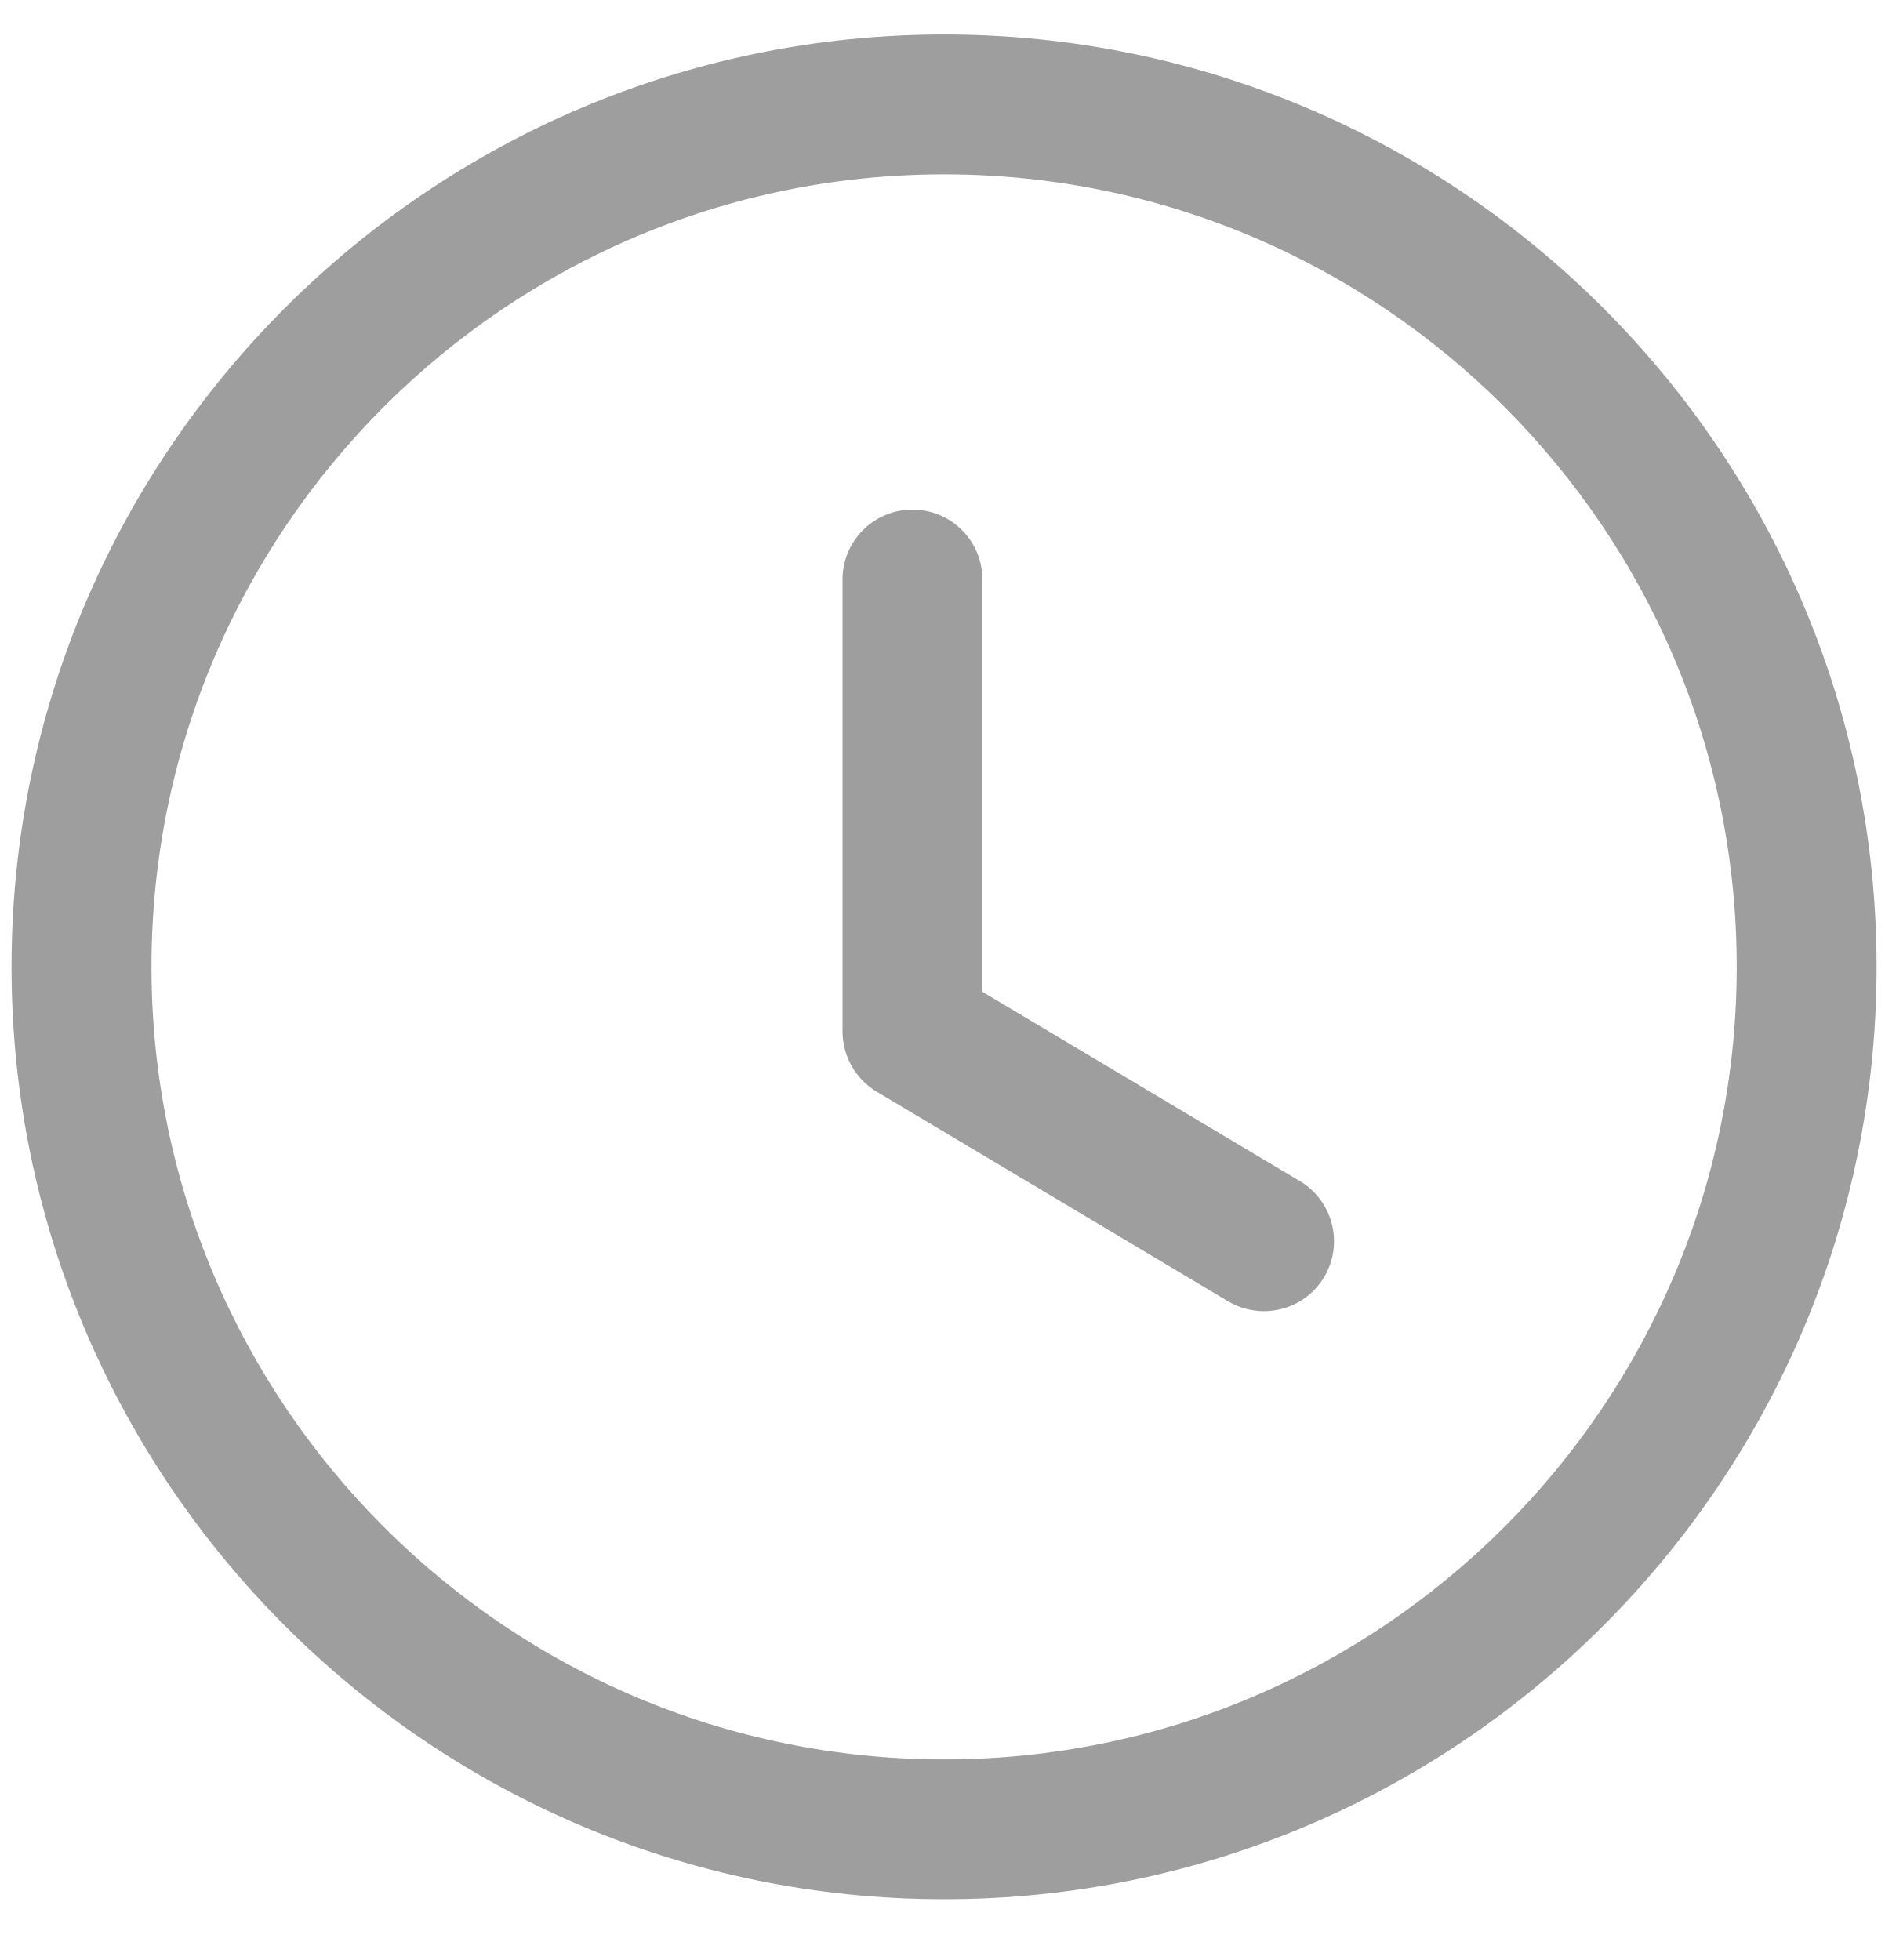
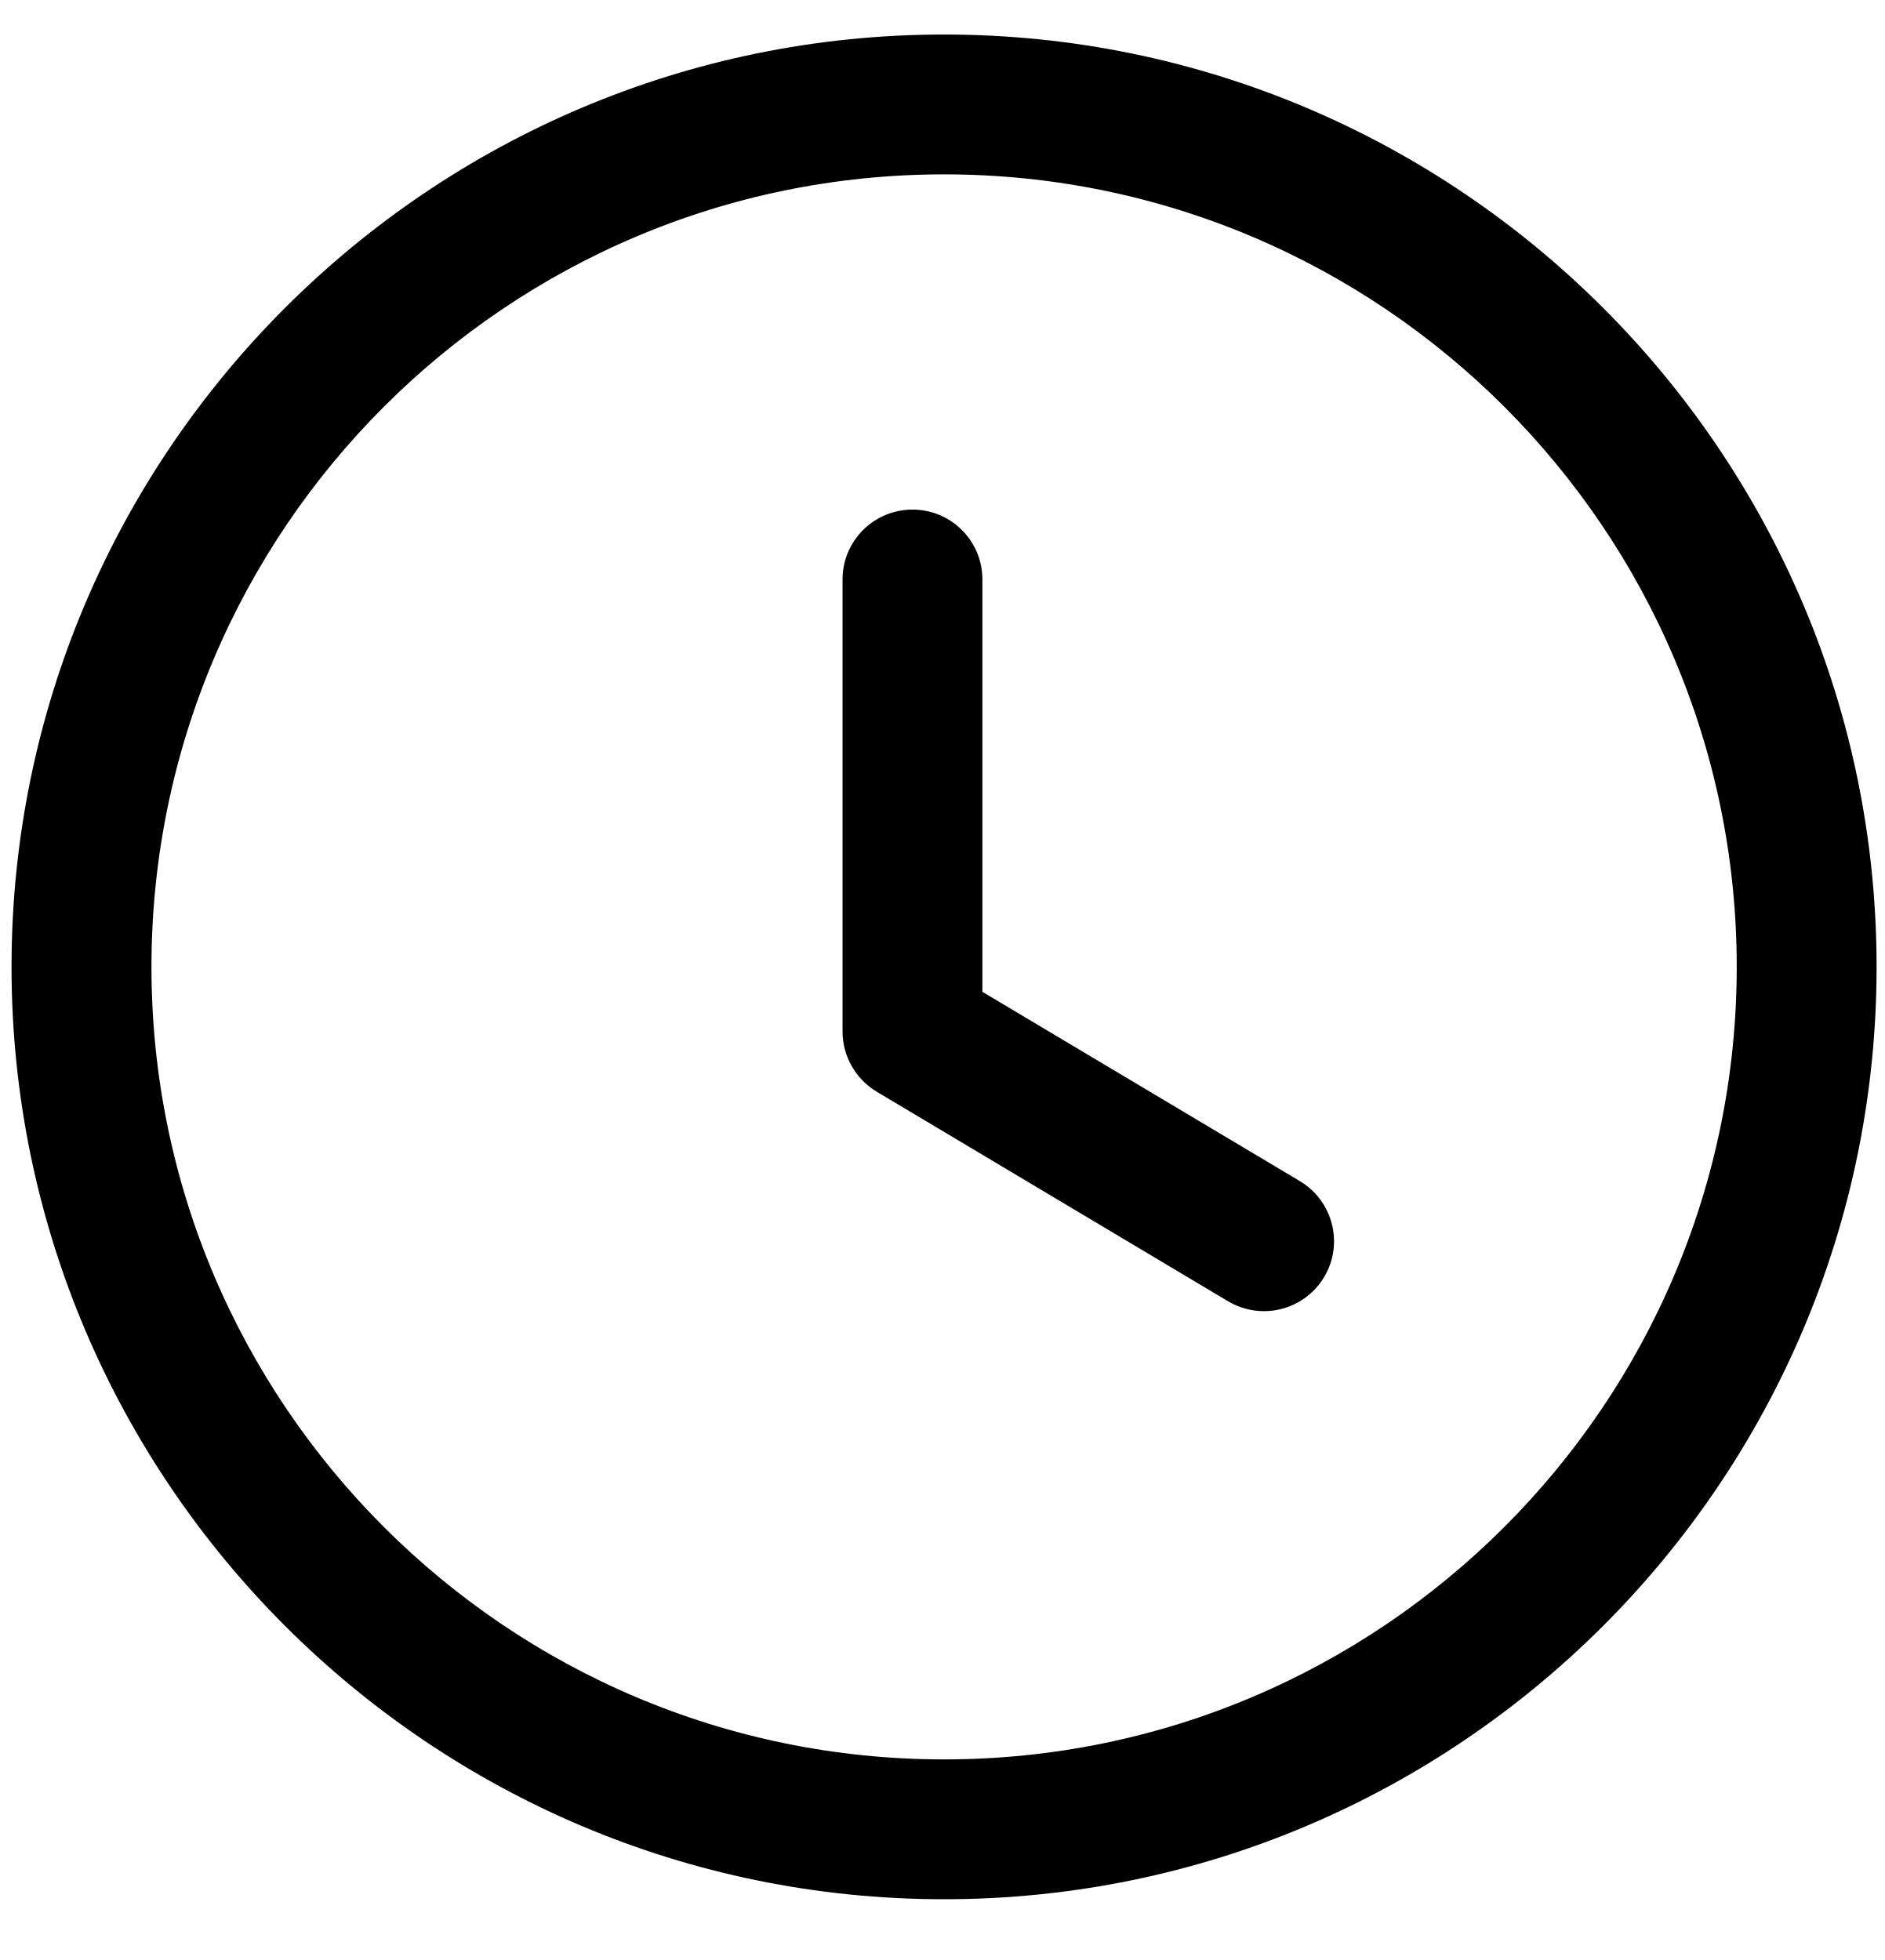
<svg xmlns="http://www.w3.org/2000/svg" width="25" height="26" viewBox="0 0 25 26" fill="none">
-   <path fill-rule="evenodd" clip-rule="evenodd" d="M12.522 2.313C6.725 2.313 2.009 7.029 2.009 12.826C2.009 18.623 6.725 23.339 12.522 23.339C18.319 23.339 23.035 18.623 23.035 12.826C23.035 7.029 18.319 2.313 12.522 2.313ZM12.522 25.194C5.702 25.194 0.153 19.646 0.153 12.826C0.153 6.006 5.702 0.458 12.522 0.458C19.342 0.458 24.89 6.006 24.89 12.826C24.89 19.646 19.342 25.194 12.522 25.194Z" fill="#9E9E9E" />
-   <path fill-rule="evenodd" clip-rule="evenodd" d="M16.765 17.393C16.603 17.393 16.44 17.351 16.29 17.263L11.627 14.481C11.348 14.313 11.175 14.01 11.175 13.684V7.687C11.175 7.175 11.59 6.76 12.102 6.76C12.616 6.76 13.03 7.175 13.03 7.687V13.157L17.241 15.668C17.681 15.931 17.825 16.5 17.563 16.94C17.389 17.231 17.081 17.393 16.765 17.393Z" fill="#9E9E9E" />
+   <path fill-rule="evenodd" clip-rule="evenodd" d="M12.522 2.313C6.725 2.313 2.009 7.029 2.009 12.826C2.009 18.623 6.725 23.339 12.522 23.339C18.319 23.339 23.035 18.623 23.035 12.826C23.035 7.029 18.319 2.313 12.522 2.313ZM12.522 25.194C5.702 25.194 0.153 19.646 0.153 12.826C0.153 6.006 5.702 0.458 12.522 0.458C19.342 0.458 24.89 6.006 24.89 12.826C24.89 19.646 19.342 25.194 12.522 25.194Z" fill="currentColor" />
+   <path fill-rule="evenodd" clip-rule="evenodd" d="M16.765 17.393C16.603 17.393 16.44 17.351 16.29 17.263L11.627 14.481C11.348 14.313 11.175 14.01 11.175 13.684V7.687C11.175 7.175 11.59 6.76 12.102 6.76C12.616 6.76 13.03 7.175 13.03 7.687V13.157L17.241 15.668C17.681 15.931 17.825 16.5 17.563 16.94C17.389 17.231 17.081 17.393 16.765 17.393Z" fill="currentColor" />
</svg>
